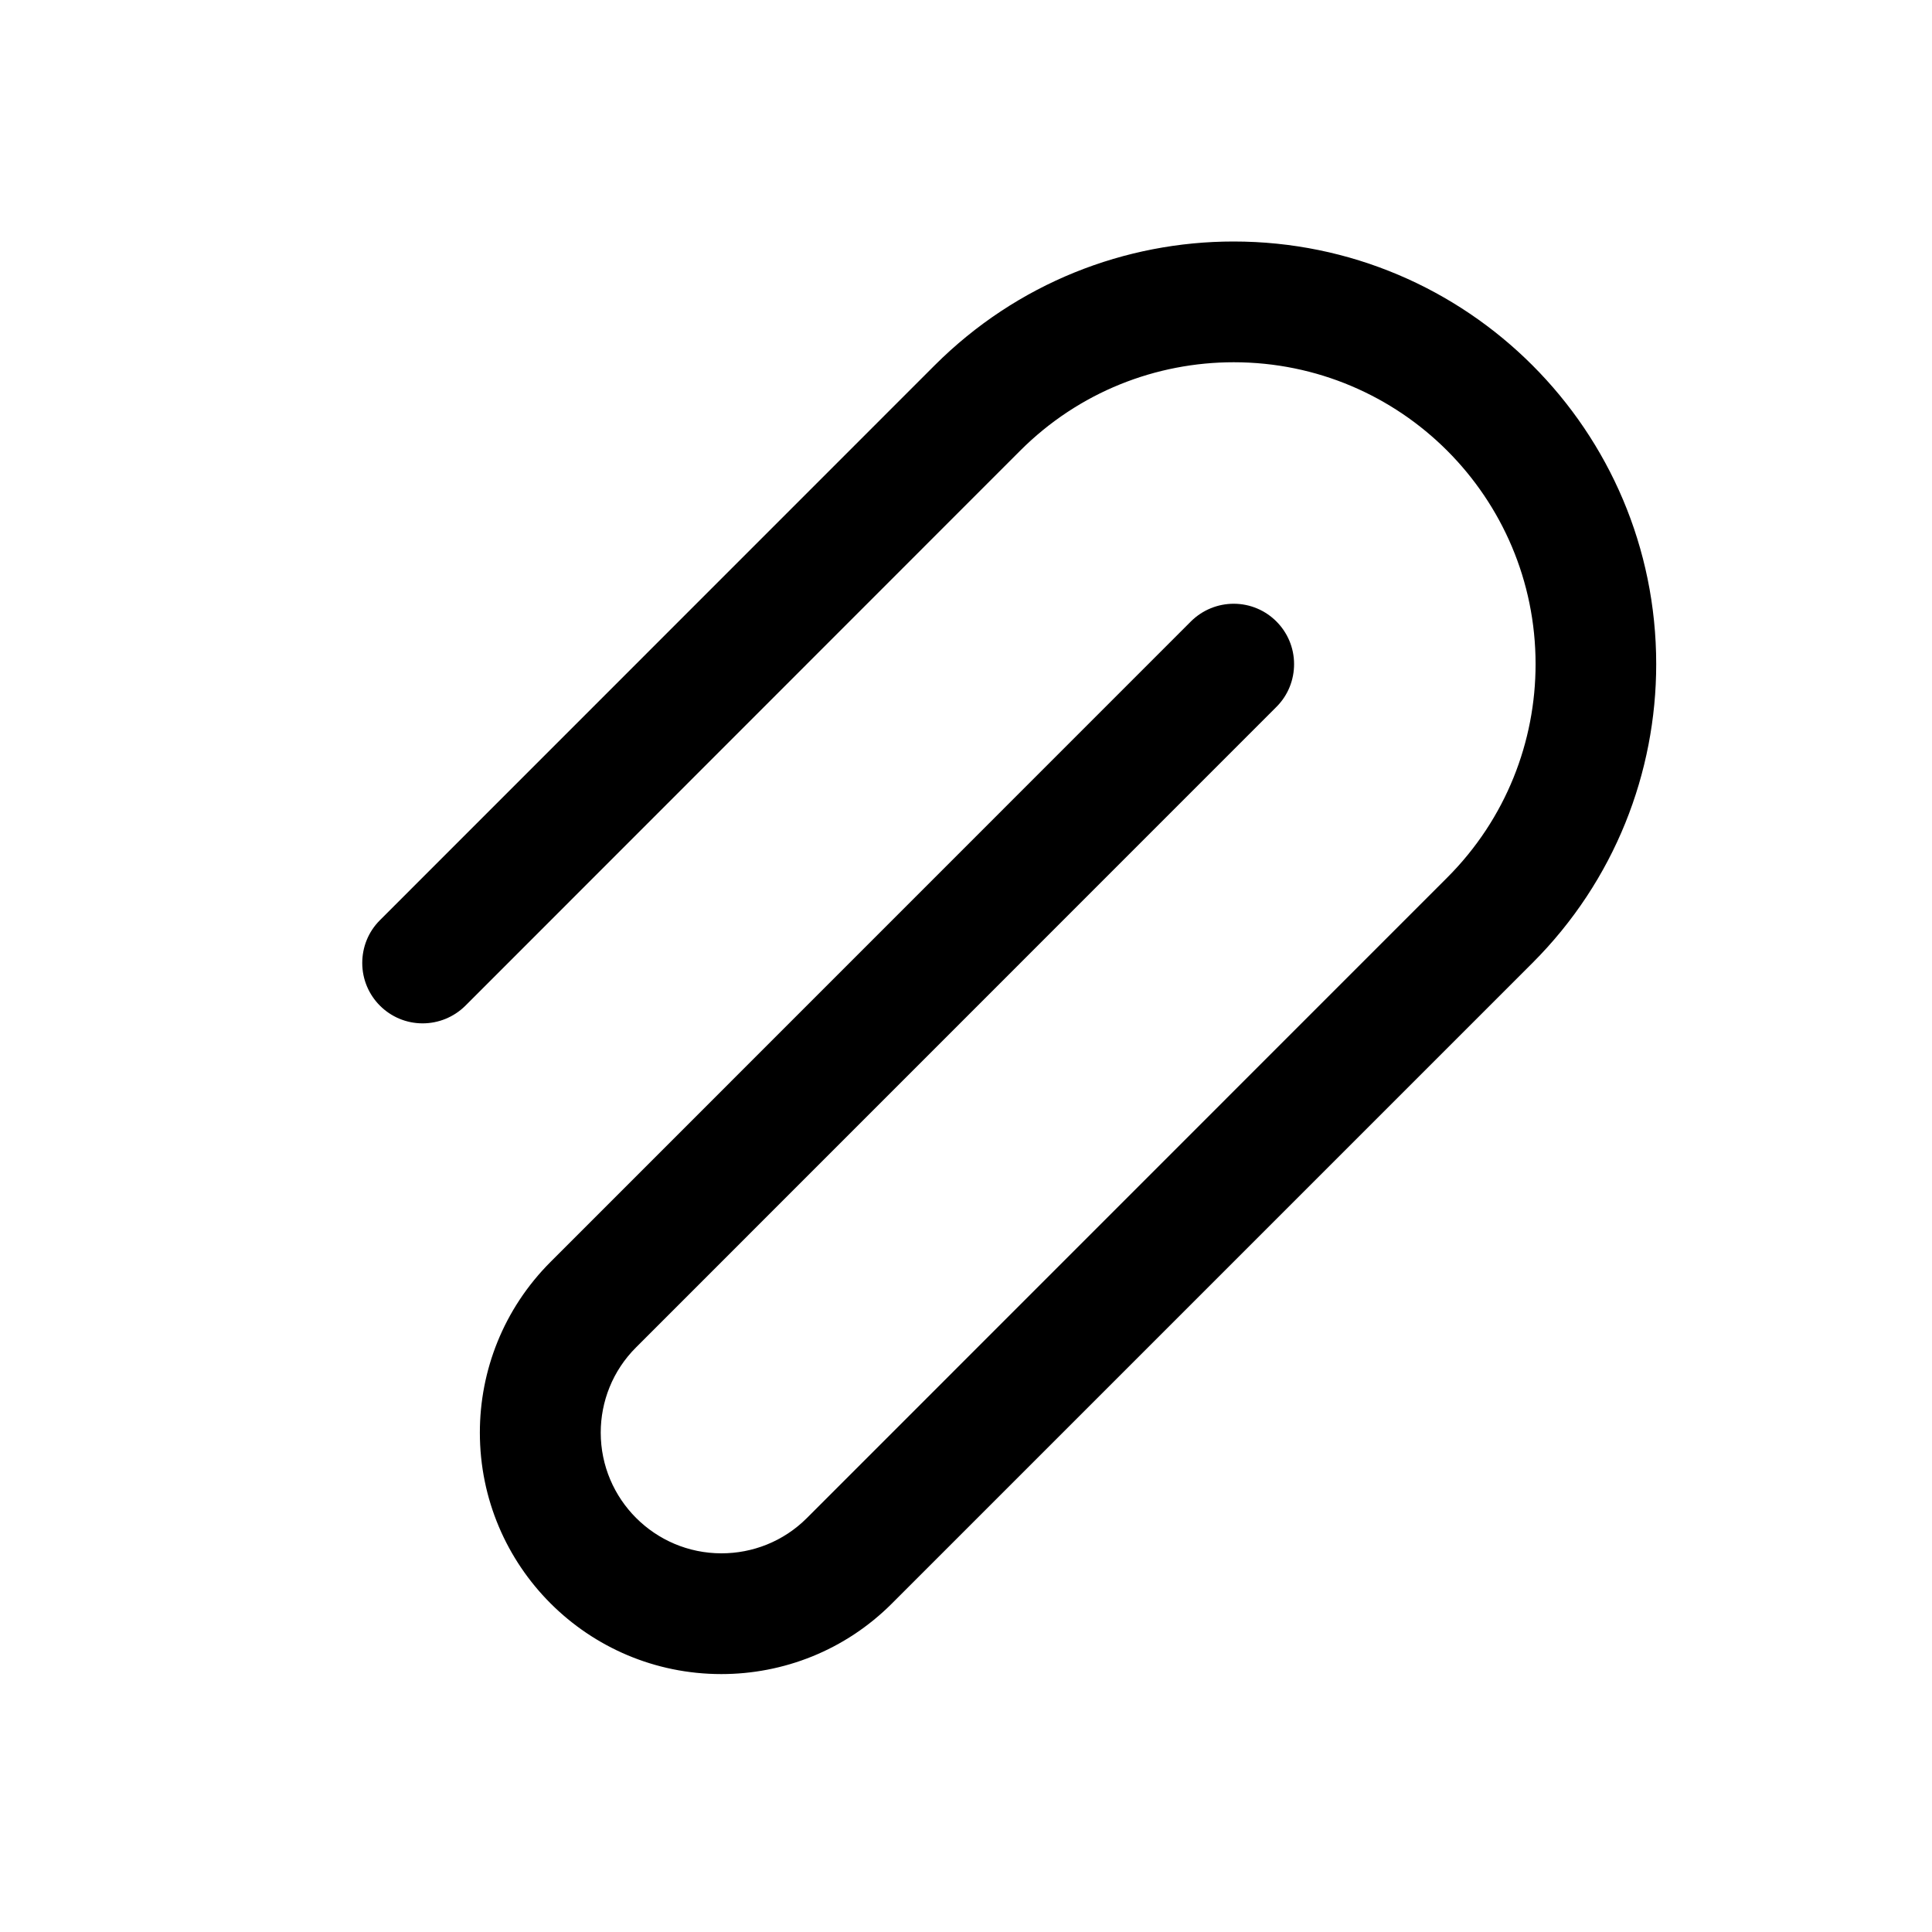
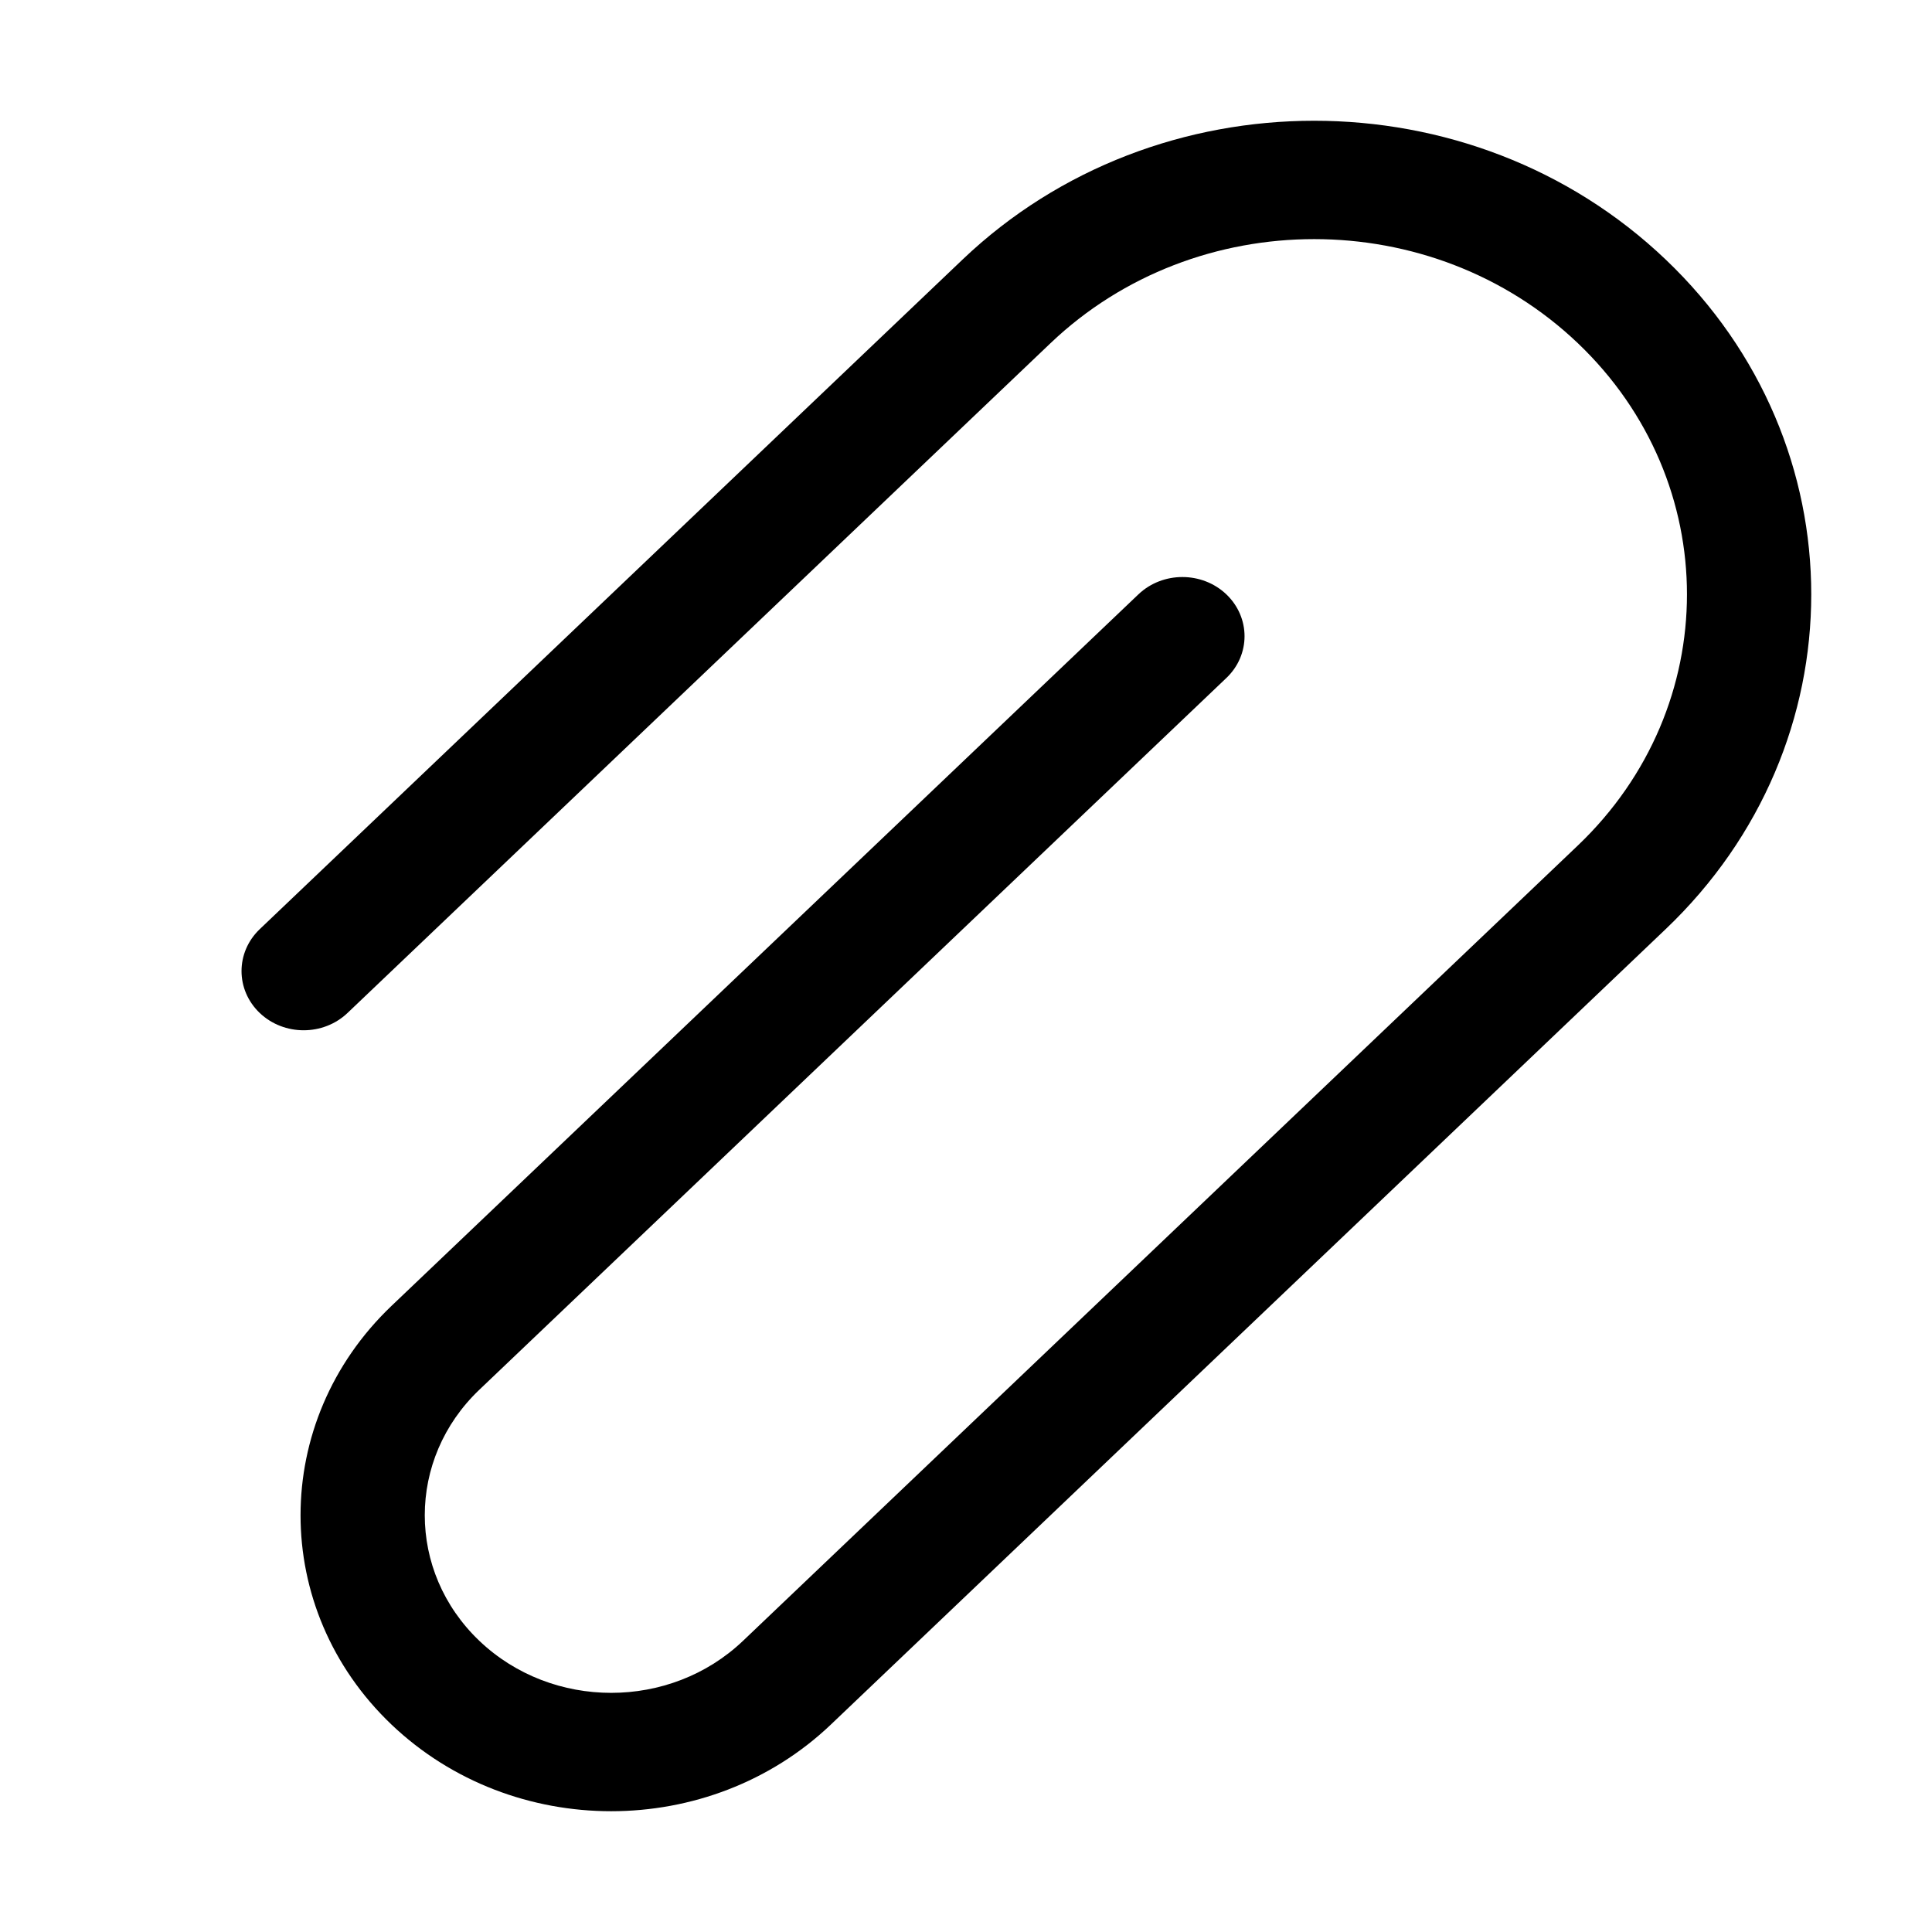
<svg xmlns="http://www.w3.org/2000/svg" width="16" height="16" viewBox="0 0 16 16" fill="currentColor">
-   <path d="M3 7.975C3 8.251 3.224 8.475 3.5 8.475C3.628 8.475 3.756 8.426 3.854 8.329L8.449 3.732C8.937 3.244 9.577 3 10.217 3C11.598 3 12.717 4.119 12.717 5.5C12.717 6.14 12.473 6.78 11.985 7.268L6.682 12.572C6.487 12.767 6.231 12.864 5.975 12.864C5.423 12.864 4.975 12.416 4.975 11.864C4.975 11.608 5.073 11.352 5.268 11.158L10.571 5.854C10.669 5.756 10.717 5.628 10.717 5.5C10.717 5.224 10.493 5 10.217 5C10.089 5 9.961 5.049 9.863 5.146L4.56 10.45C4.169 10.841 3.974 11.352 3.974 11.864C3.974 12.97 4.869 13.864 5.974 13.864C6.486 13.864 6.998 13.669 7.388 13.278L12.691 7.975C13.374 7.292 13.716 6.396 13.716 5.5C13.716 3.567 12.149 2 10.216 2C9.32 2 8.425 2.342 7.741 3.025L3.146 7.621C3.048 7.719 3 7.847 3 7.975Z" />
+   <path d="M2.878 8.389L8.7 2.842C9.906 1.693 11.861 1.693 13.067 2.842C14.272 3.991 14.272 5.853 13.067 7.002L6.153 13.589C5.55 14.163 4.573 14.163 3.97 13.589C3.367 13.014 3.367 12.083 3.97 11.509L10.156 5.615C10.357 5.424 10.357 5.114 10.156 4.922C9.955 4.731 9.629 4.731 9.428 4.922L3.242 10.815C2.238 11.773 2.238 13.325 3.242 14.282C4.247 15.239 5.876 15.239 6.881 14.282L13.794 7.695C15.402 6.164 15.402 3.68 13.794 2.149C12.187 0.617 9.58 0.617 7.972 2.149L2.151 7.695C1.95 7.887 1.95 8.197 2.151 8.389C2.352 8.58 2.677 8.58 2.878 8.389Z" />
</svg>
